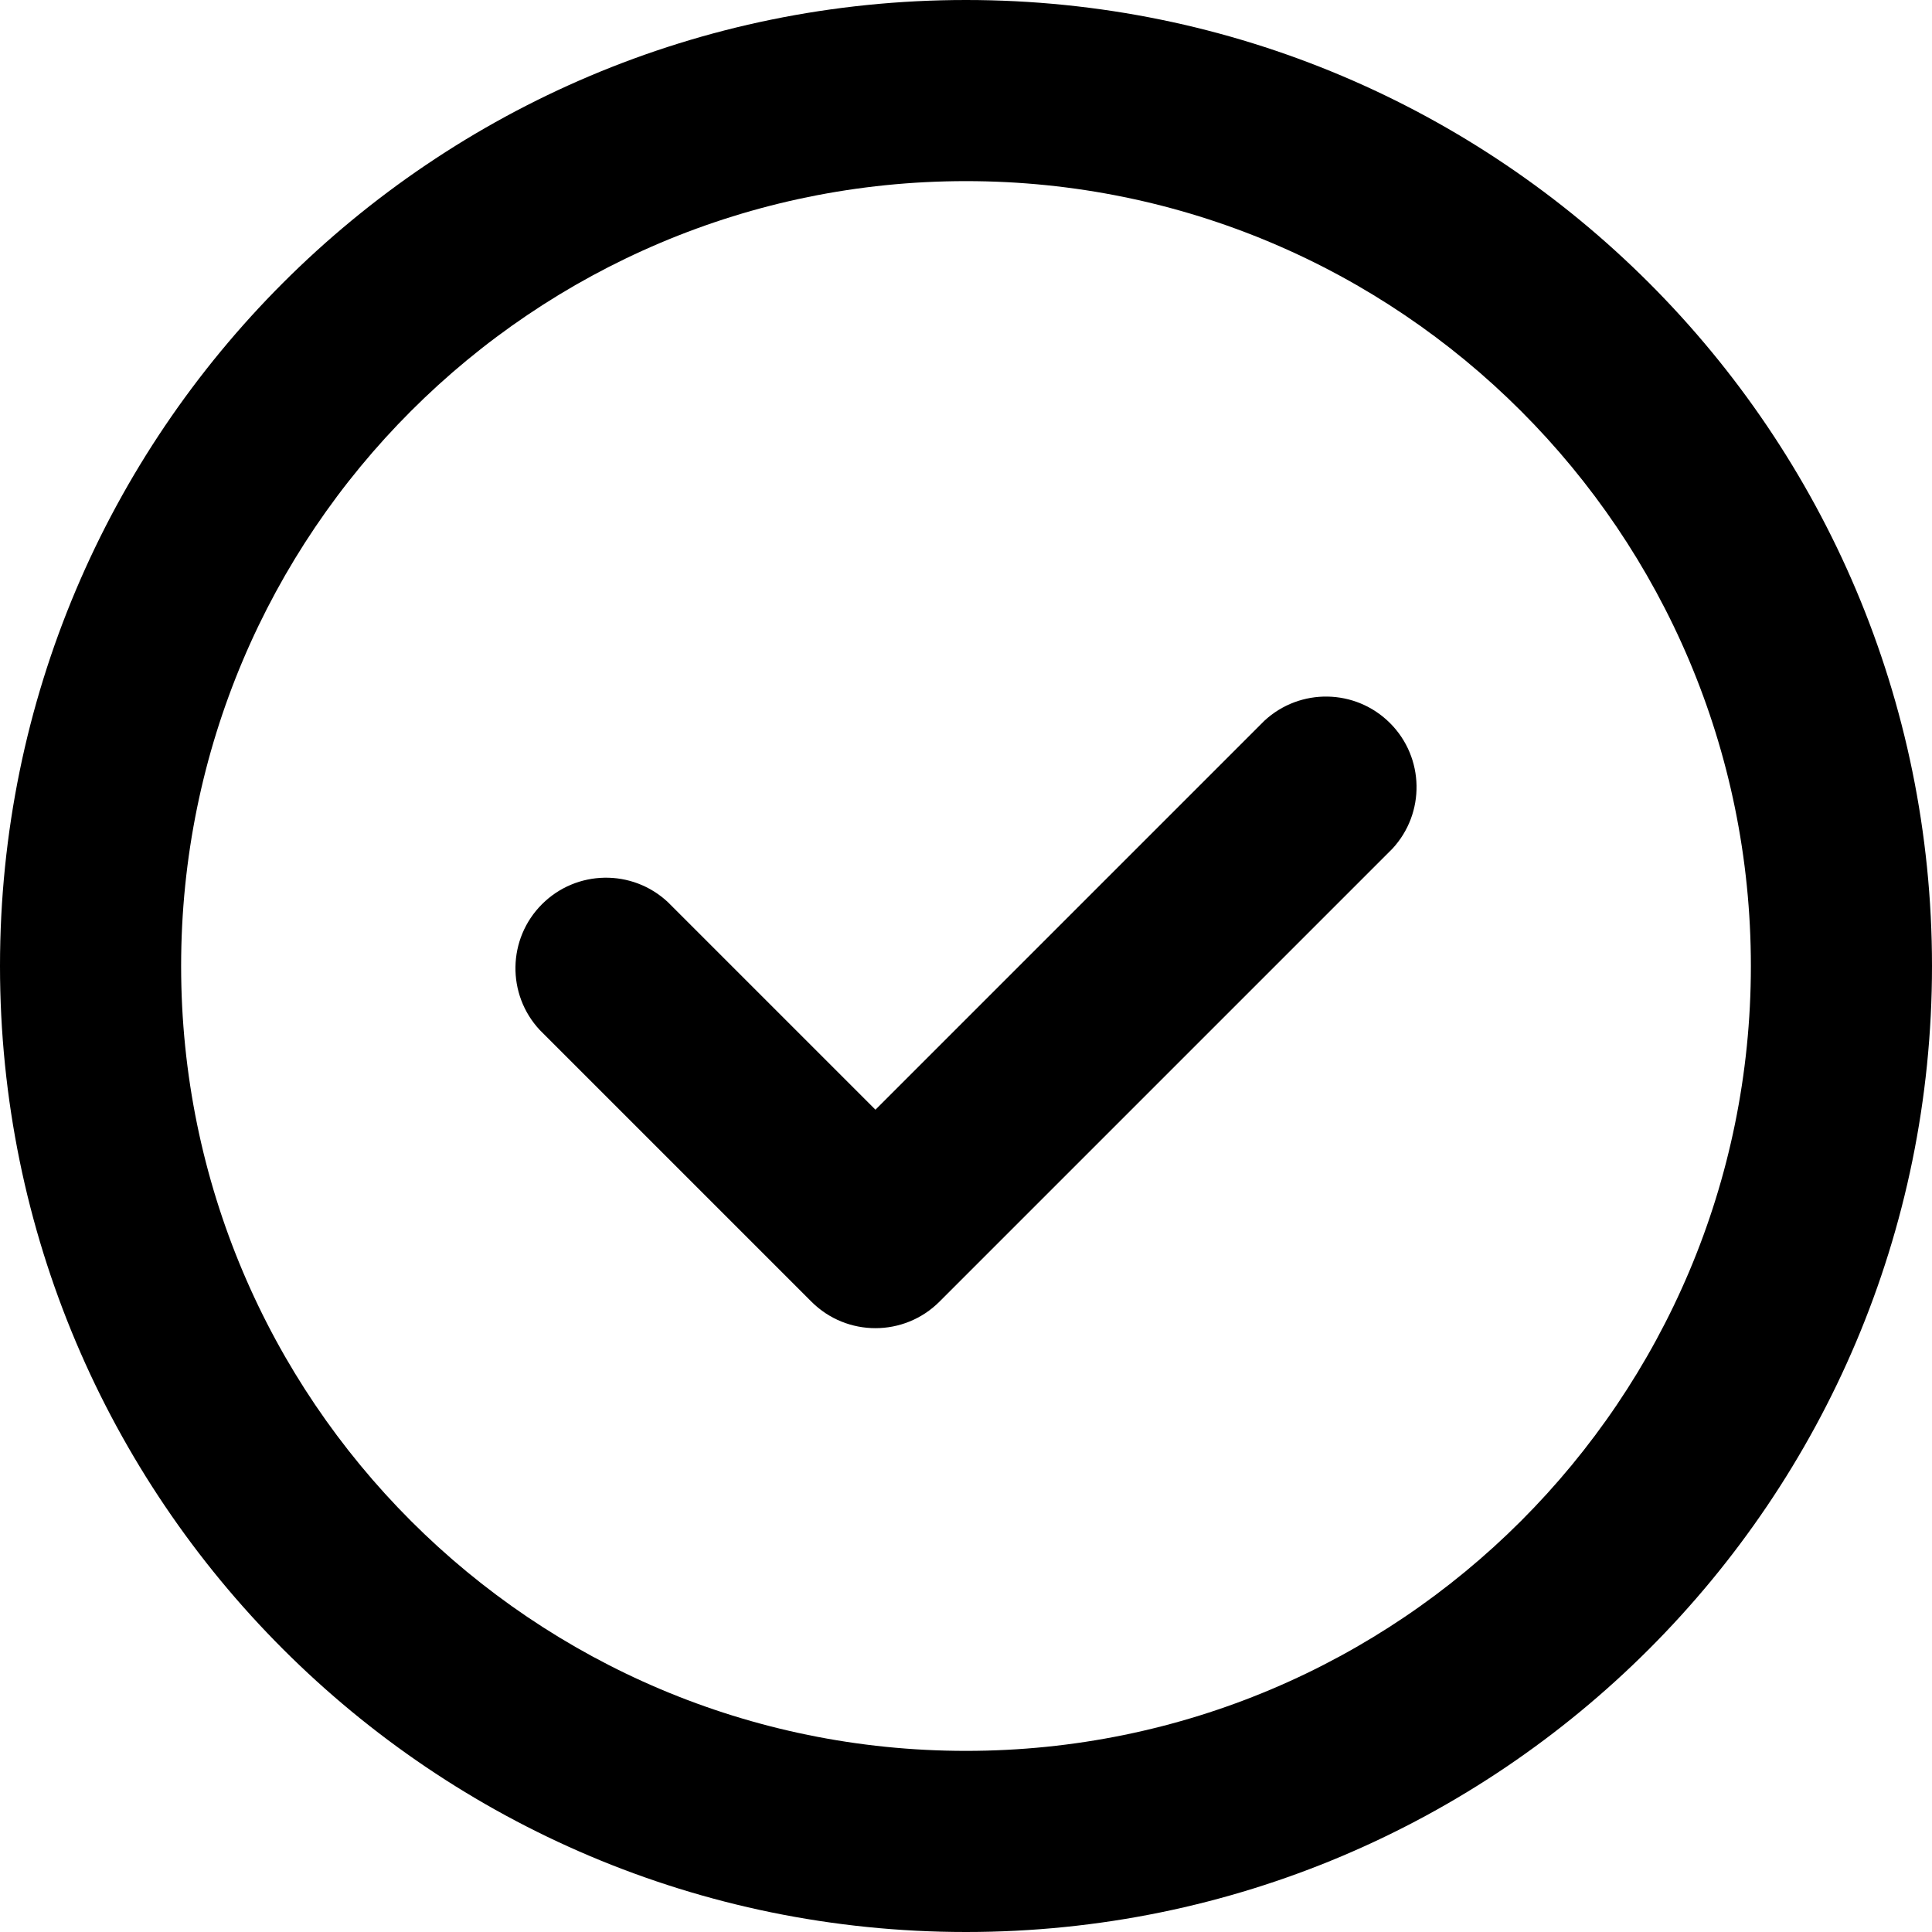
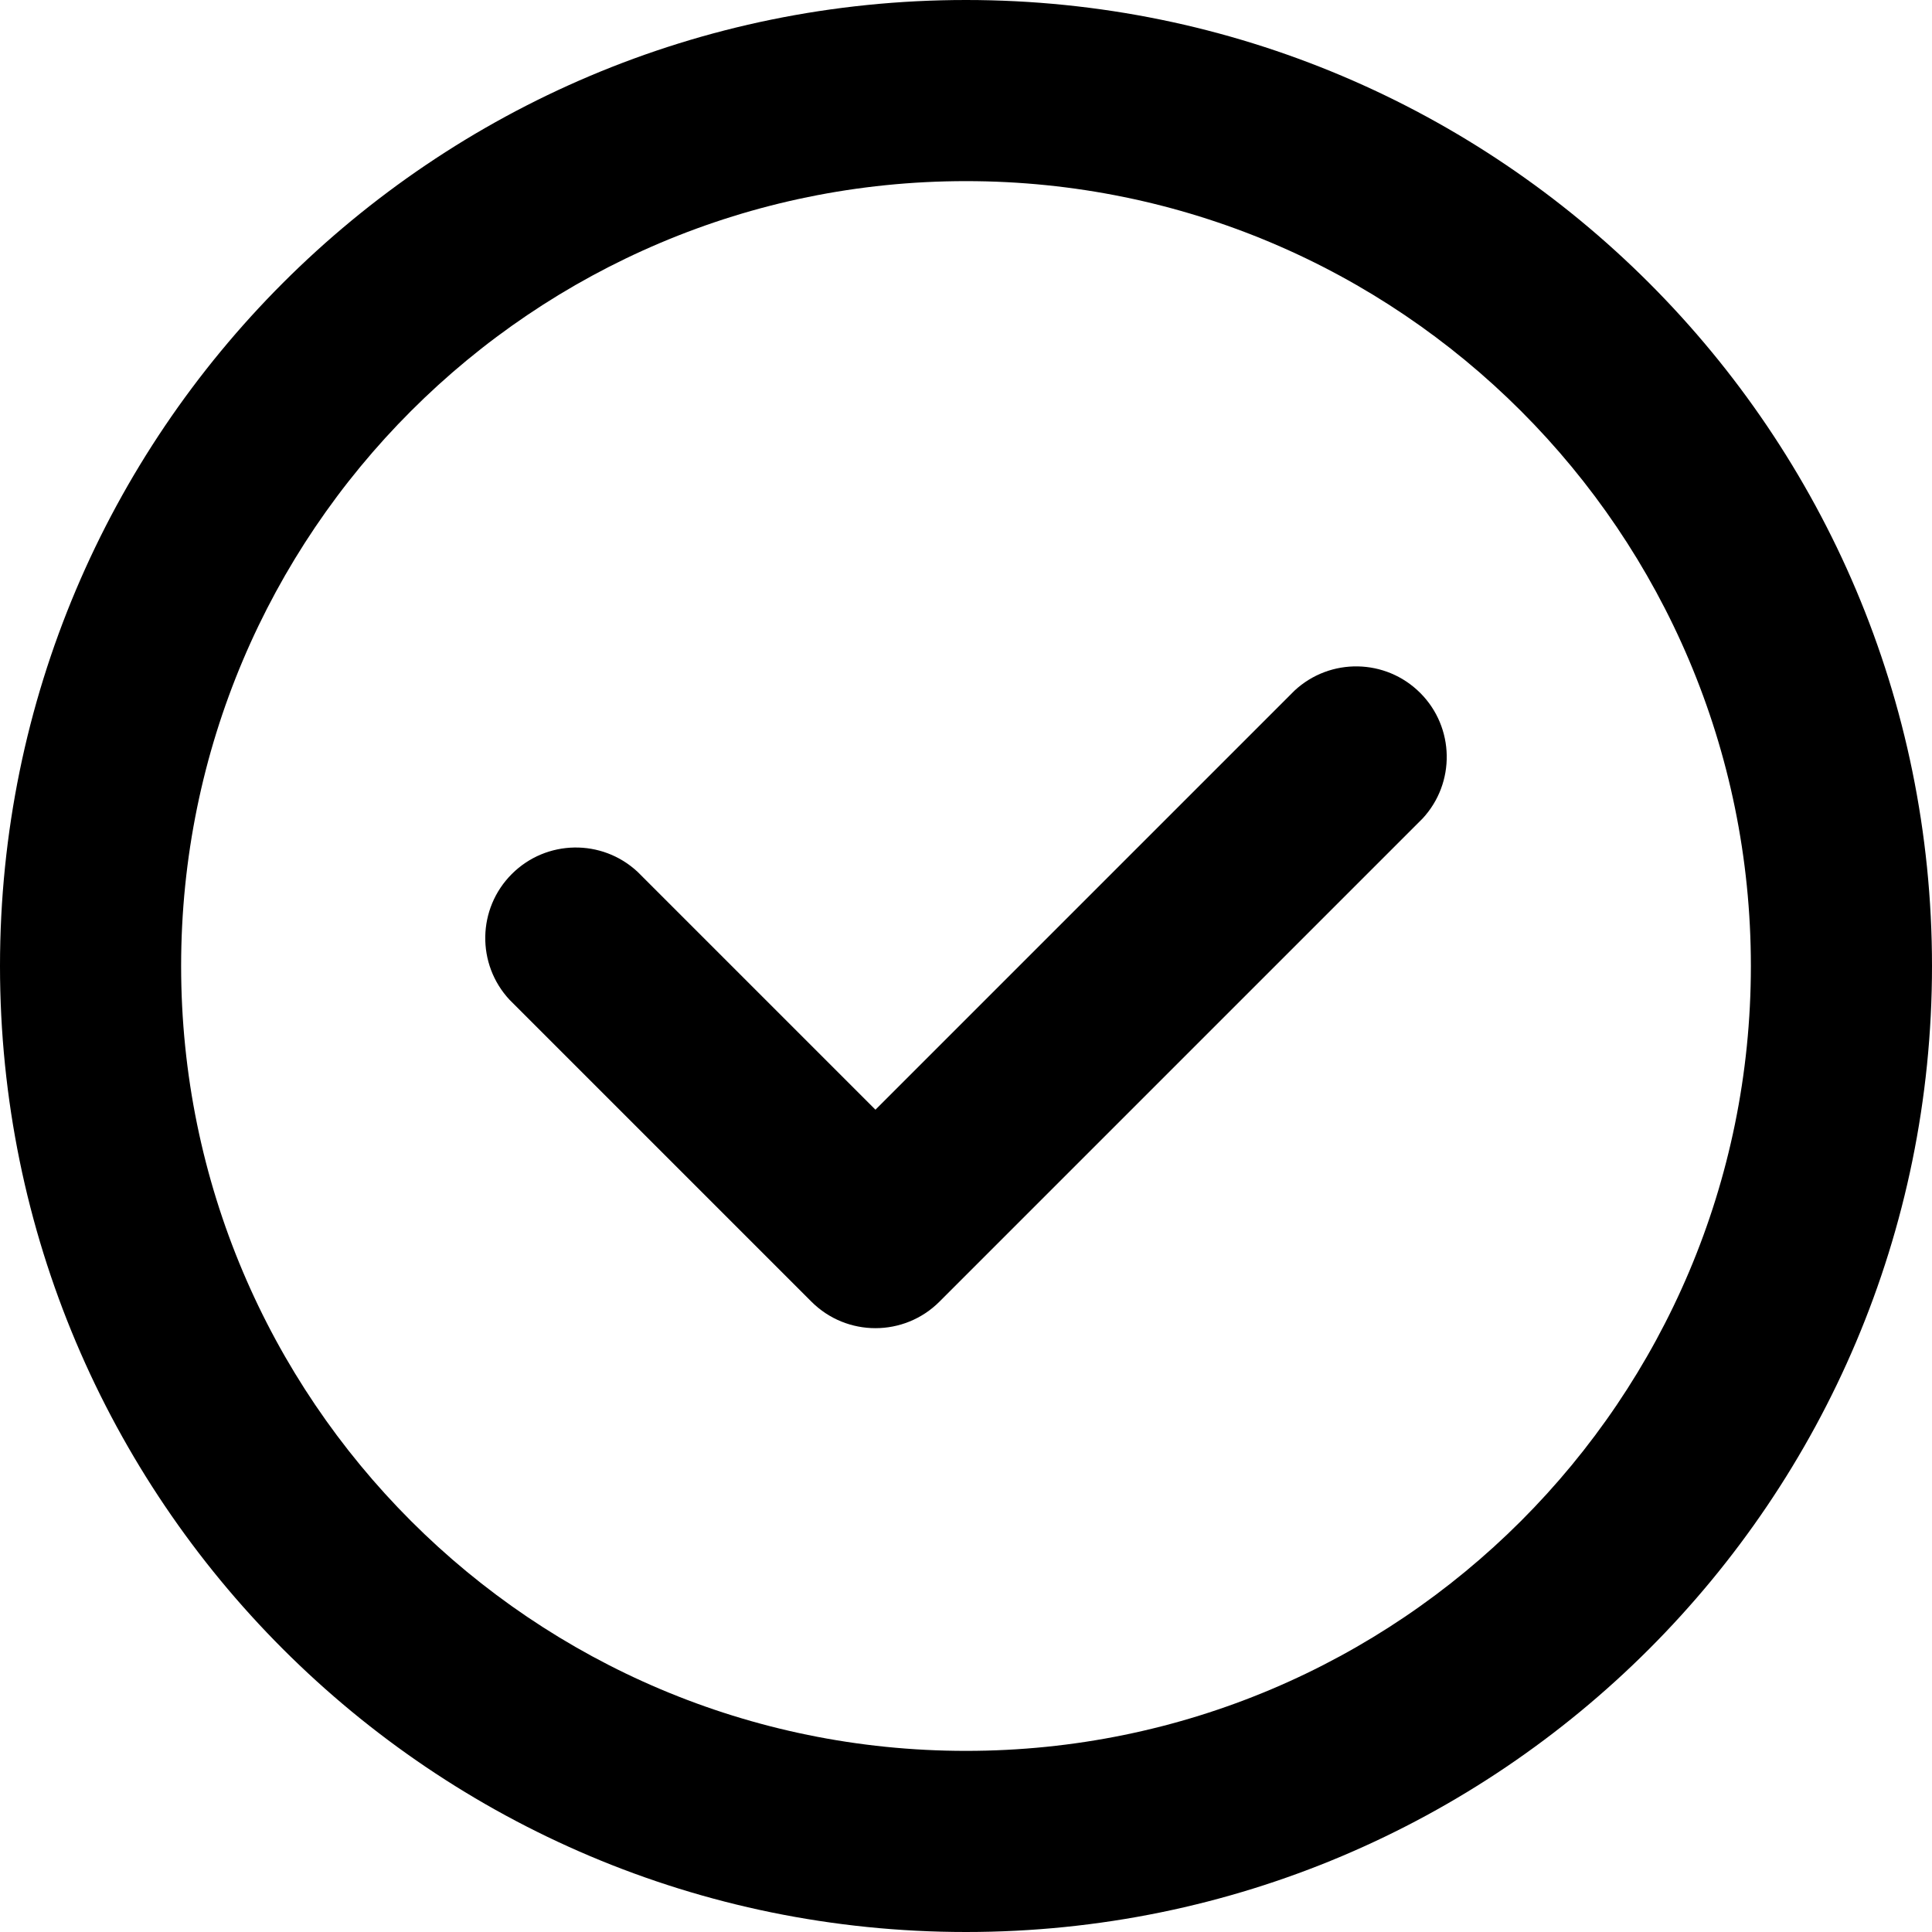
<svg xmlns="http://www.w3.org/2000/svg" fill="currentColor" class="ai" viewBox="0 0 16 16">
-   <path d="M11.53 7.03a.75.75 0 0 0-1.06-1.06L7.25 9.19 5.53 7.47a.75.75 0 0 0-1.06 1.06l2.25 2.25a.75.75 0 0 0 1.06 0z" />
+   <path d="M11.78 6.78a.75.75 0 0 0-1.06-1.06L7.25 9.19 5.28 7.22a.75.75 0 0 0-1.06 1.06l2.5 2.5a.75.75 0 0 0 1.06 0z" />
  <path d="M16 8A8 8 0 1 1 0 8a8 8 0 0 1 16 0m-1.5 0a6.5 6.5 0 1 0-13 0 6.5 6.5 0 0 0 13 0" />
</svg>
